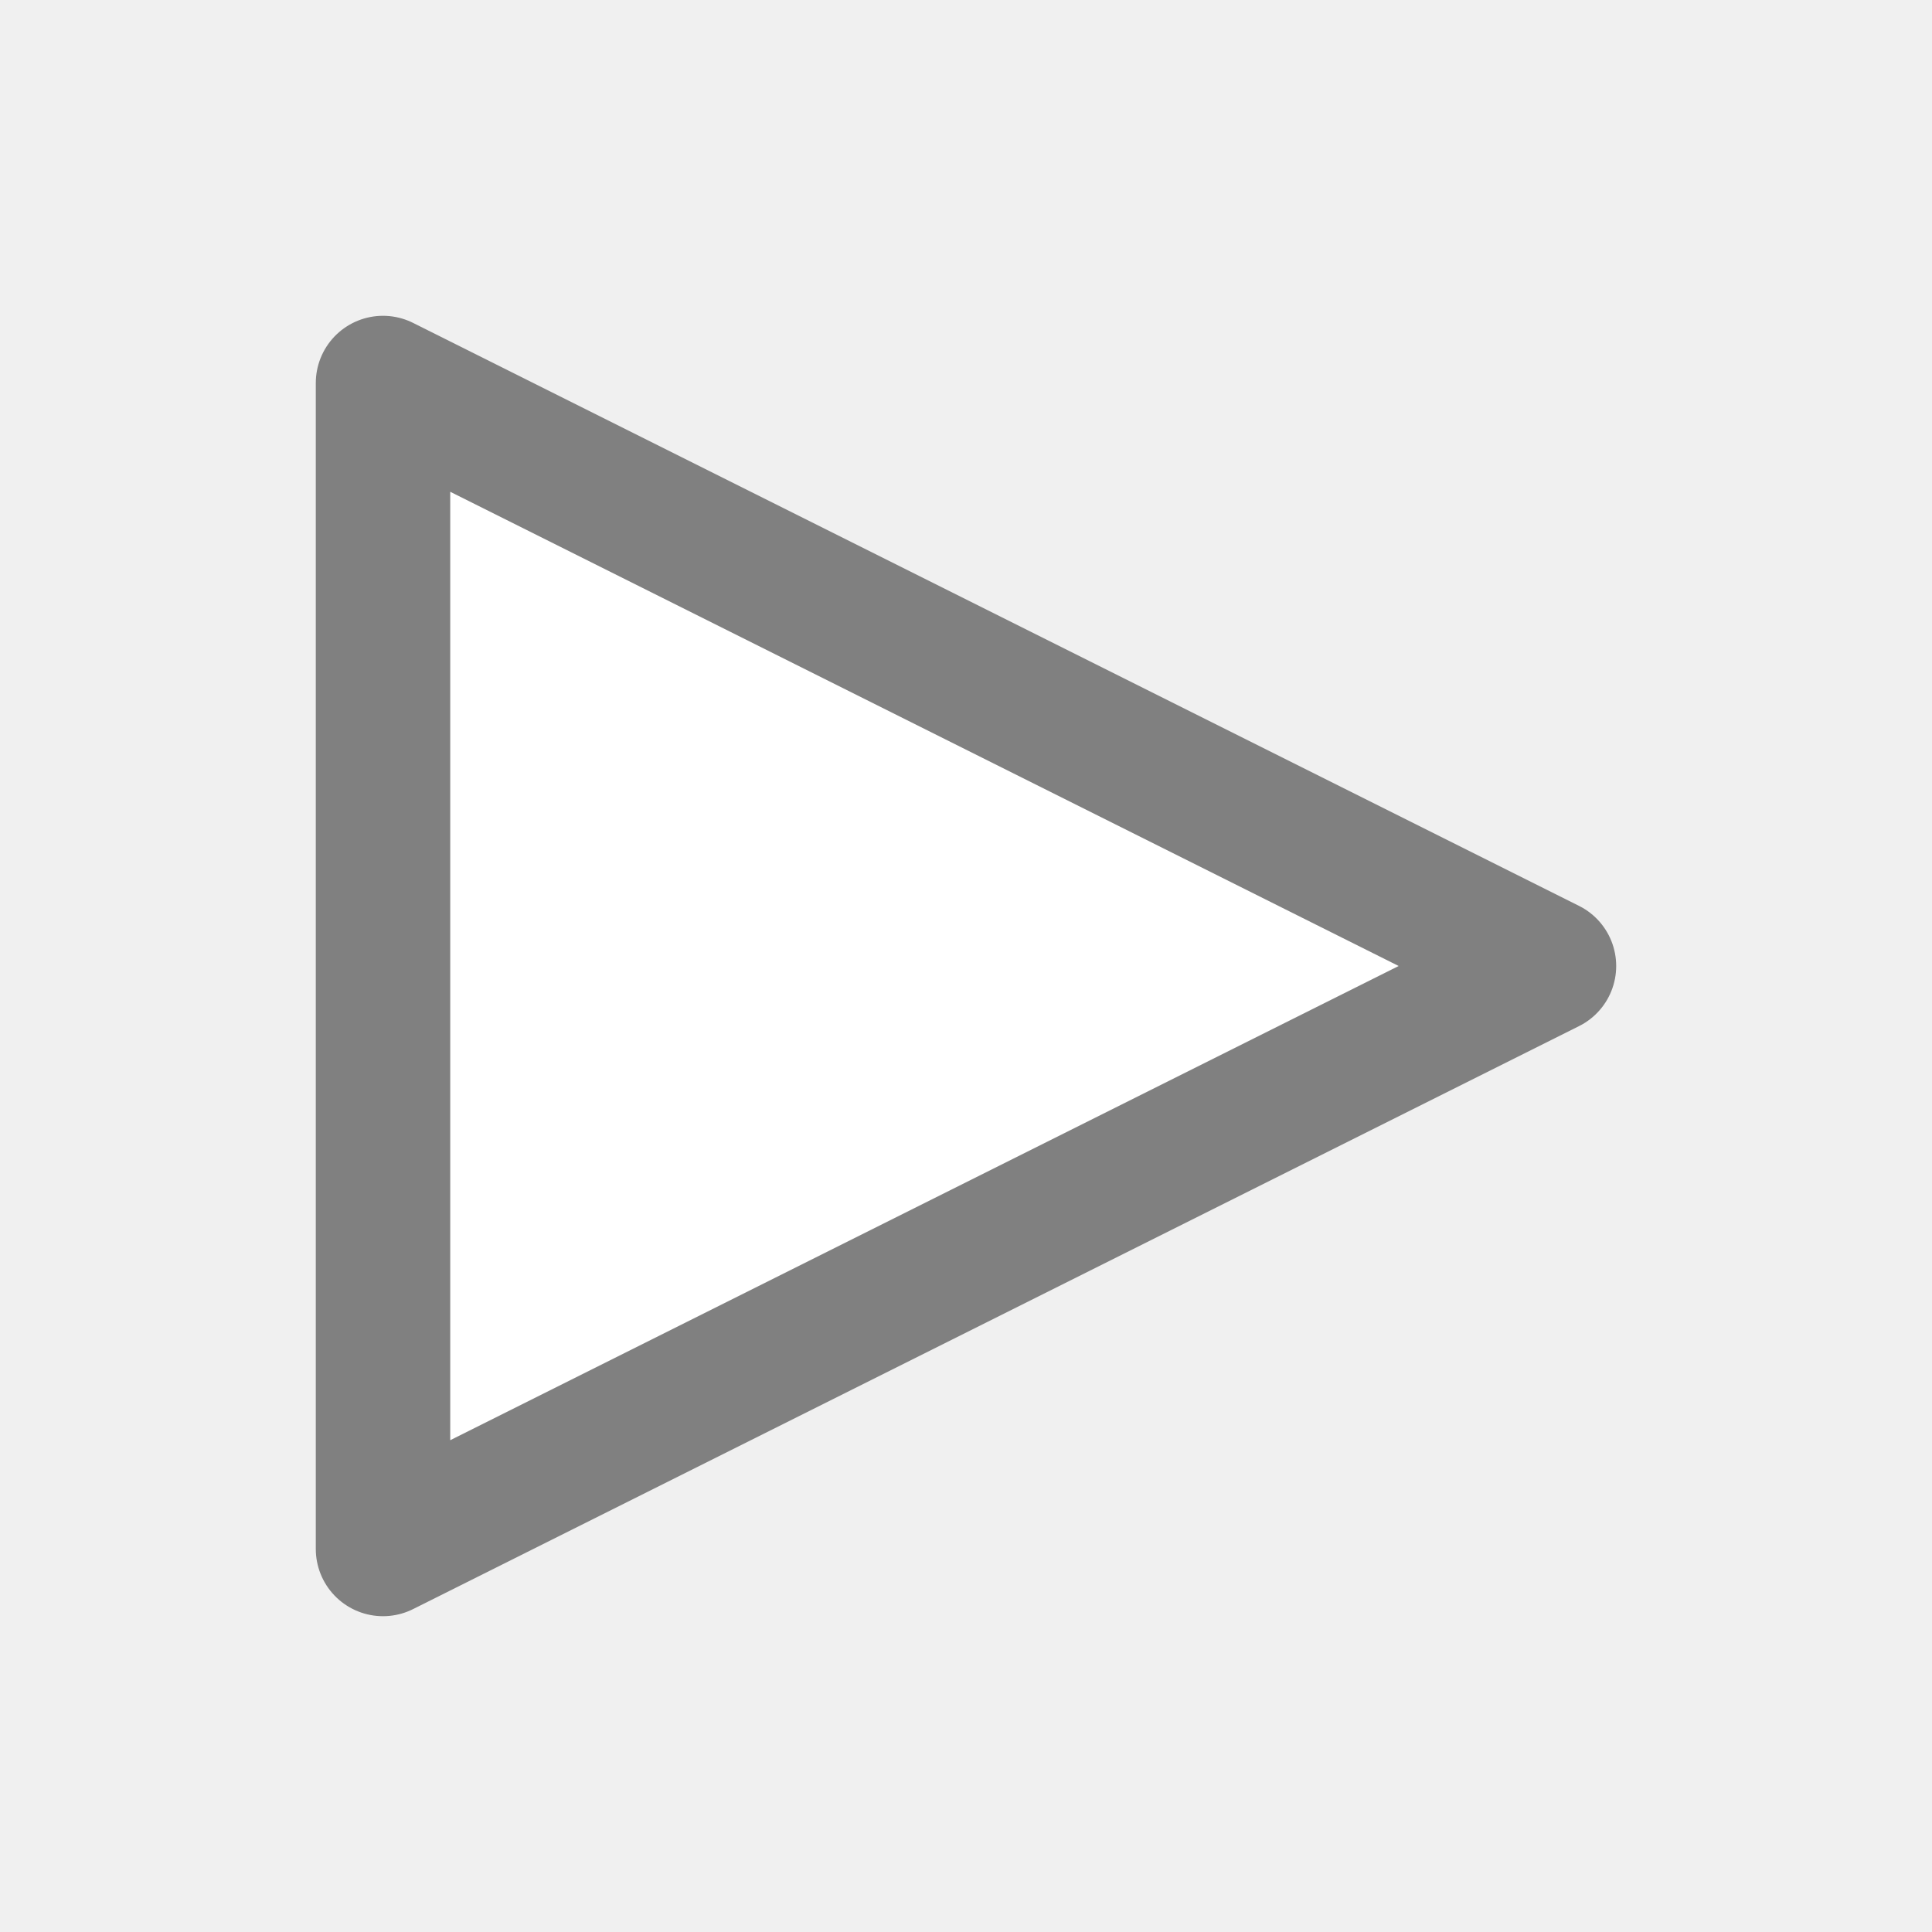
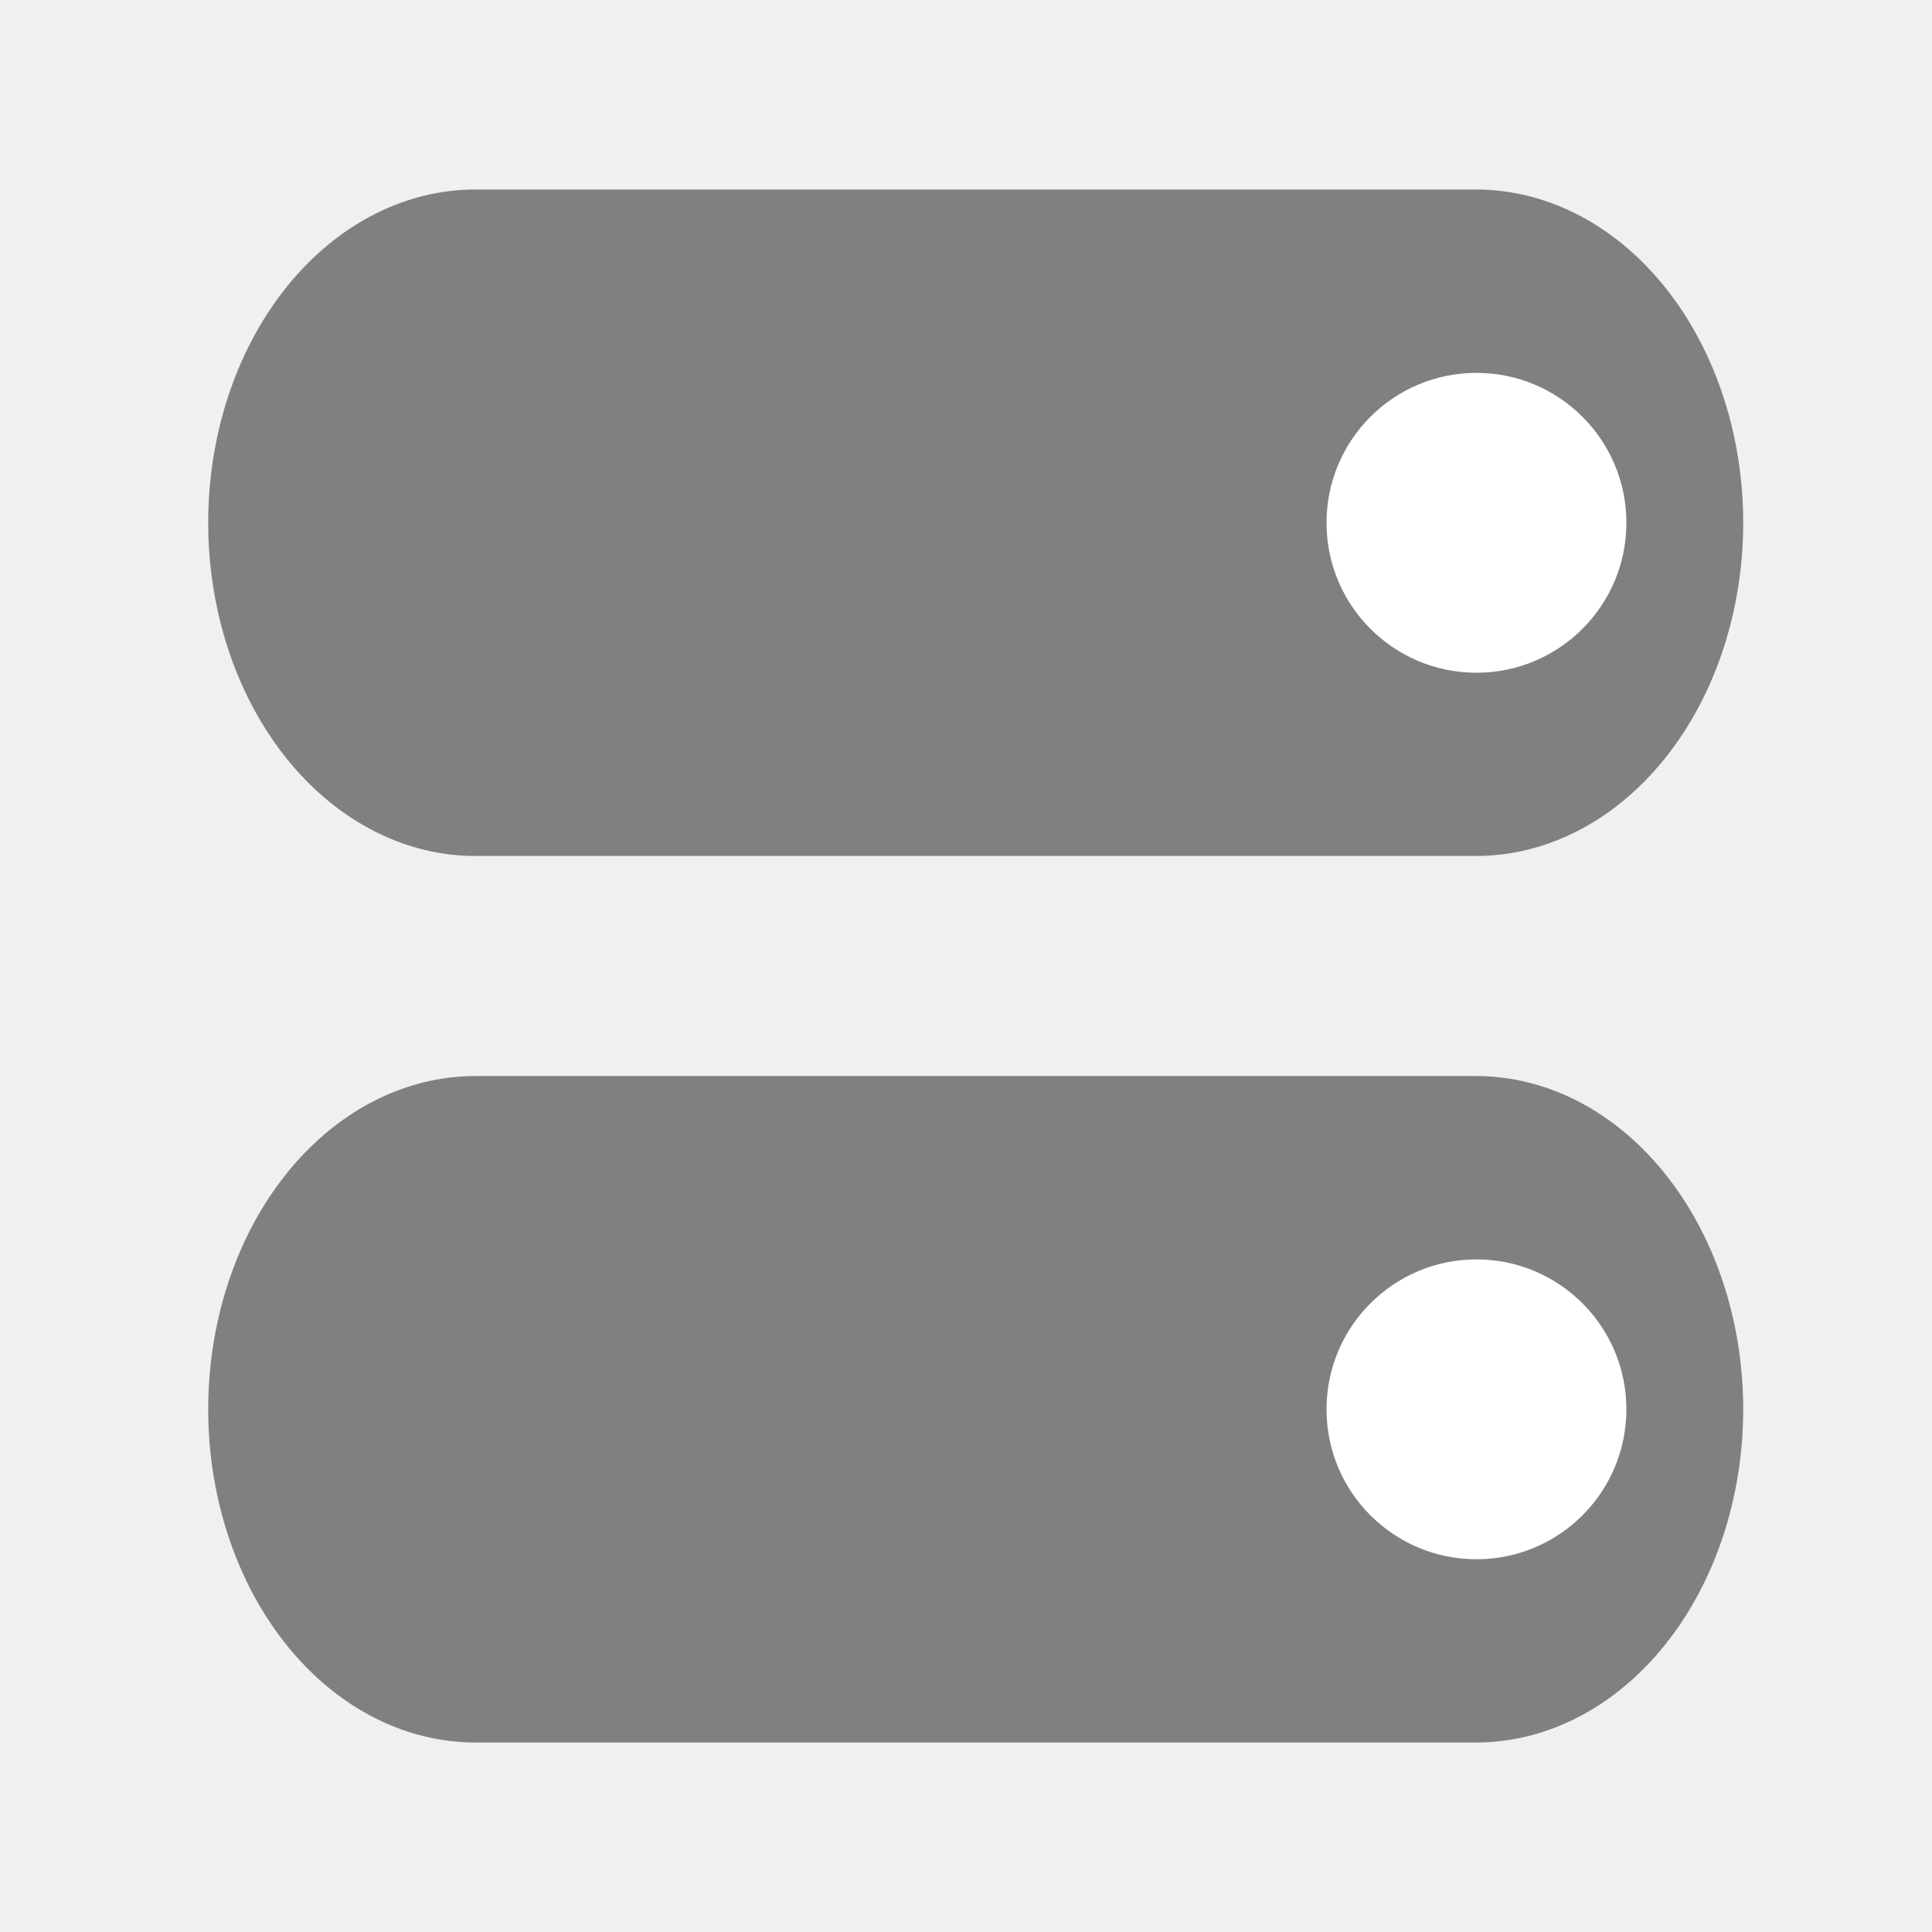
<svg xmlns="http://www.w3.org/2000/svg" width="100%" height="100%" viewBox="0 0 24 24" version="1.1" xml:space="preserve" style="fill-rule:evenodd;clip-rule:evenodd;stroke-linecap:round;stroke-linejoin:round;stroke-miterlimit:1.5;">
-   <g transform="matrix(6.12323e-17,1,-1,6.12323e-17,27.2569,-0.937049)">
-     <path d="M12.937,8.015L20.179,22.499L5.695,22.499L12.937,8.015Z" style="fill:white;stroke:rgb(128,128,128);stroke-width:1.67px;" />
+   <g transform="matrix(0.926051,0,0,0.926051,0.83922,6.39372)">
+     <g transform="matrix(0.801892,0,0,1,2.83129,7.94906)">
+       <path d="M3.292,4.051L20.03,4.051" style="fill:none;stroke:rgb(128,128,128);stroke-width:8.94px;" />
+     </g>
+     <g transform="matrix(12.2635,0,0,12.2635,-100.682,-163.453)">
+       <circle cx="9.751" cy="14.307" r="0.164" style="fill:white;" />
+     </g>
+   </g>
+   <g transform="matrix(0.926051,0,0,0.926051,0.83922,-4.61896)">
+     <g transform="matrix(0.801892,0,0,1,2.83129,7.94906)">
+       <path d="M3.292,4.051L20.03,4.051" style="fill:none;stroke:rgb(128,128,128);stroke-width:8.94px;" />
+     </g>
+     <g transform="matrix(12.2635,0,0,12.2635,-100.682,-163.453)">
+       <circle cx="9.751" cy="14.307" r="0.164" style="fill:white;" />
+     </g>
  </g>
</svg>
